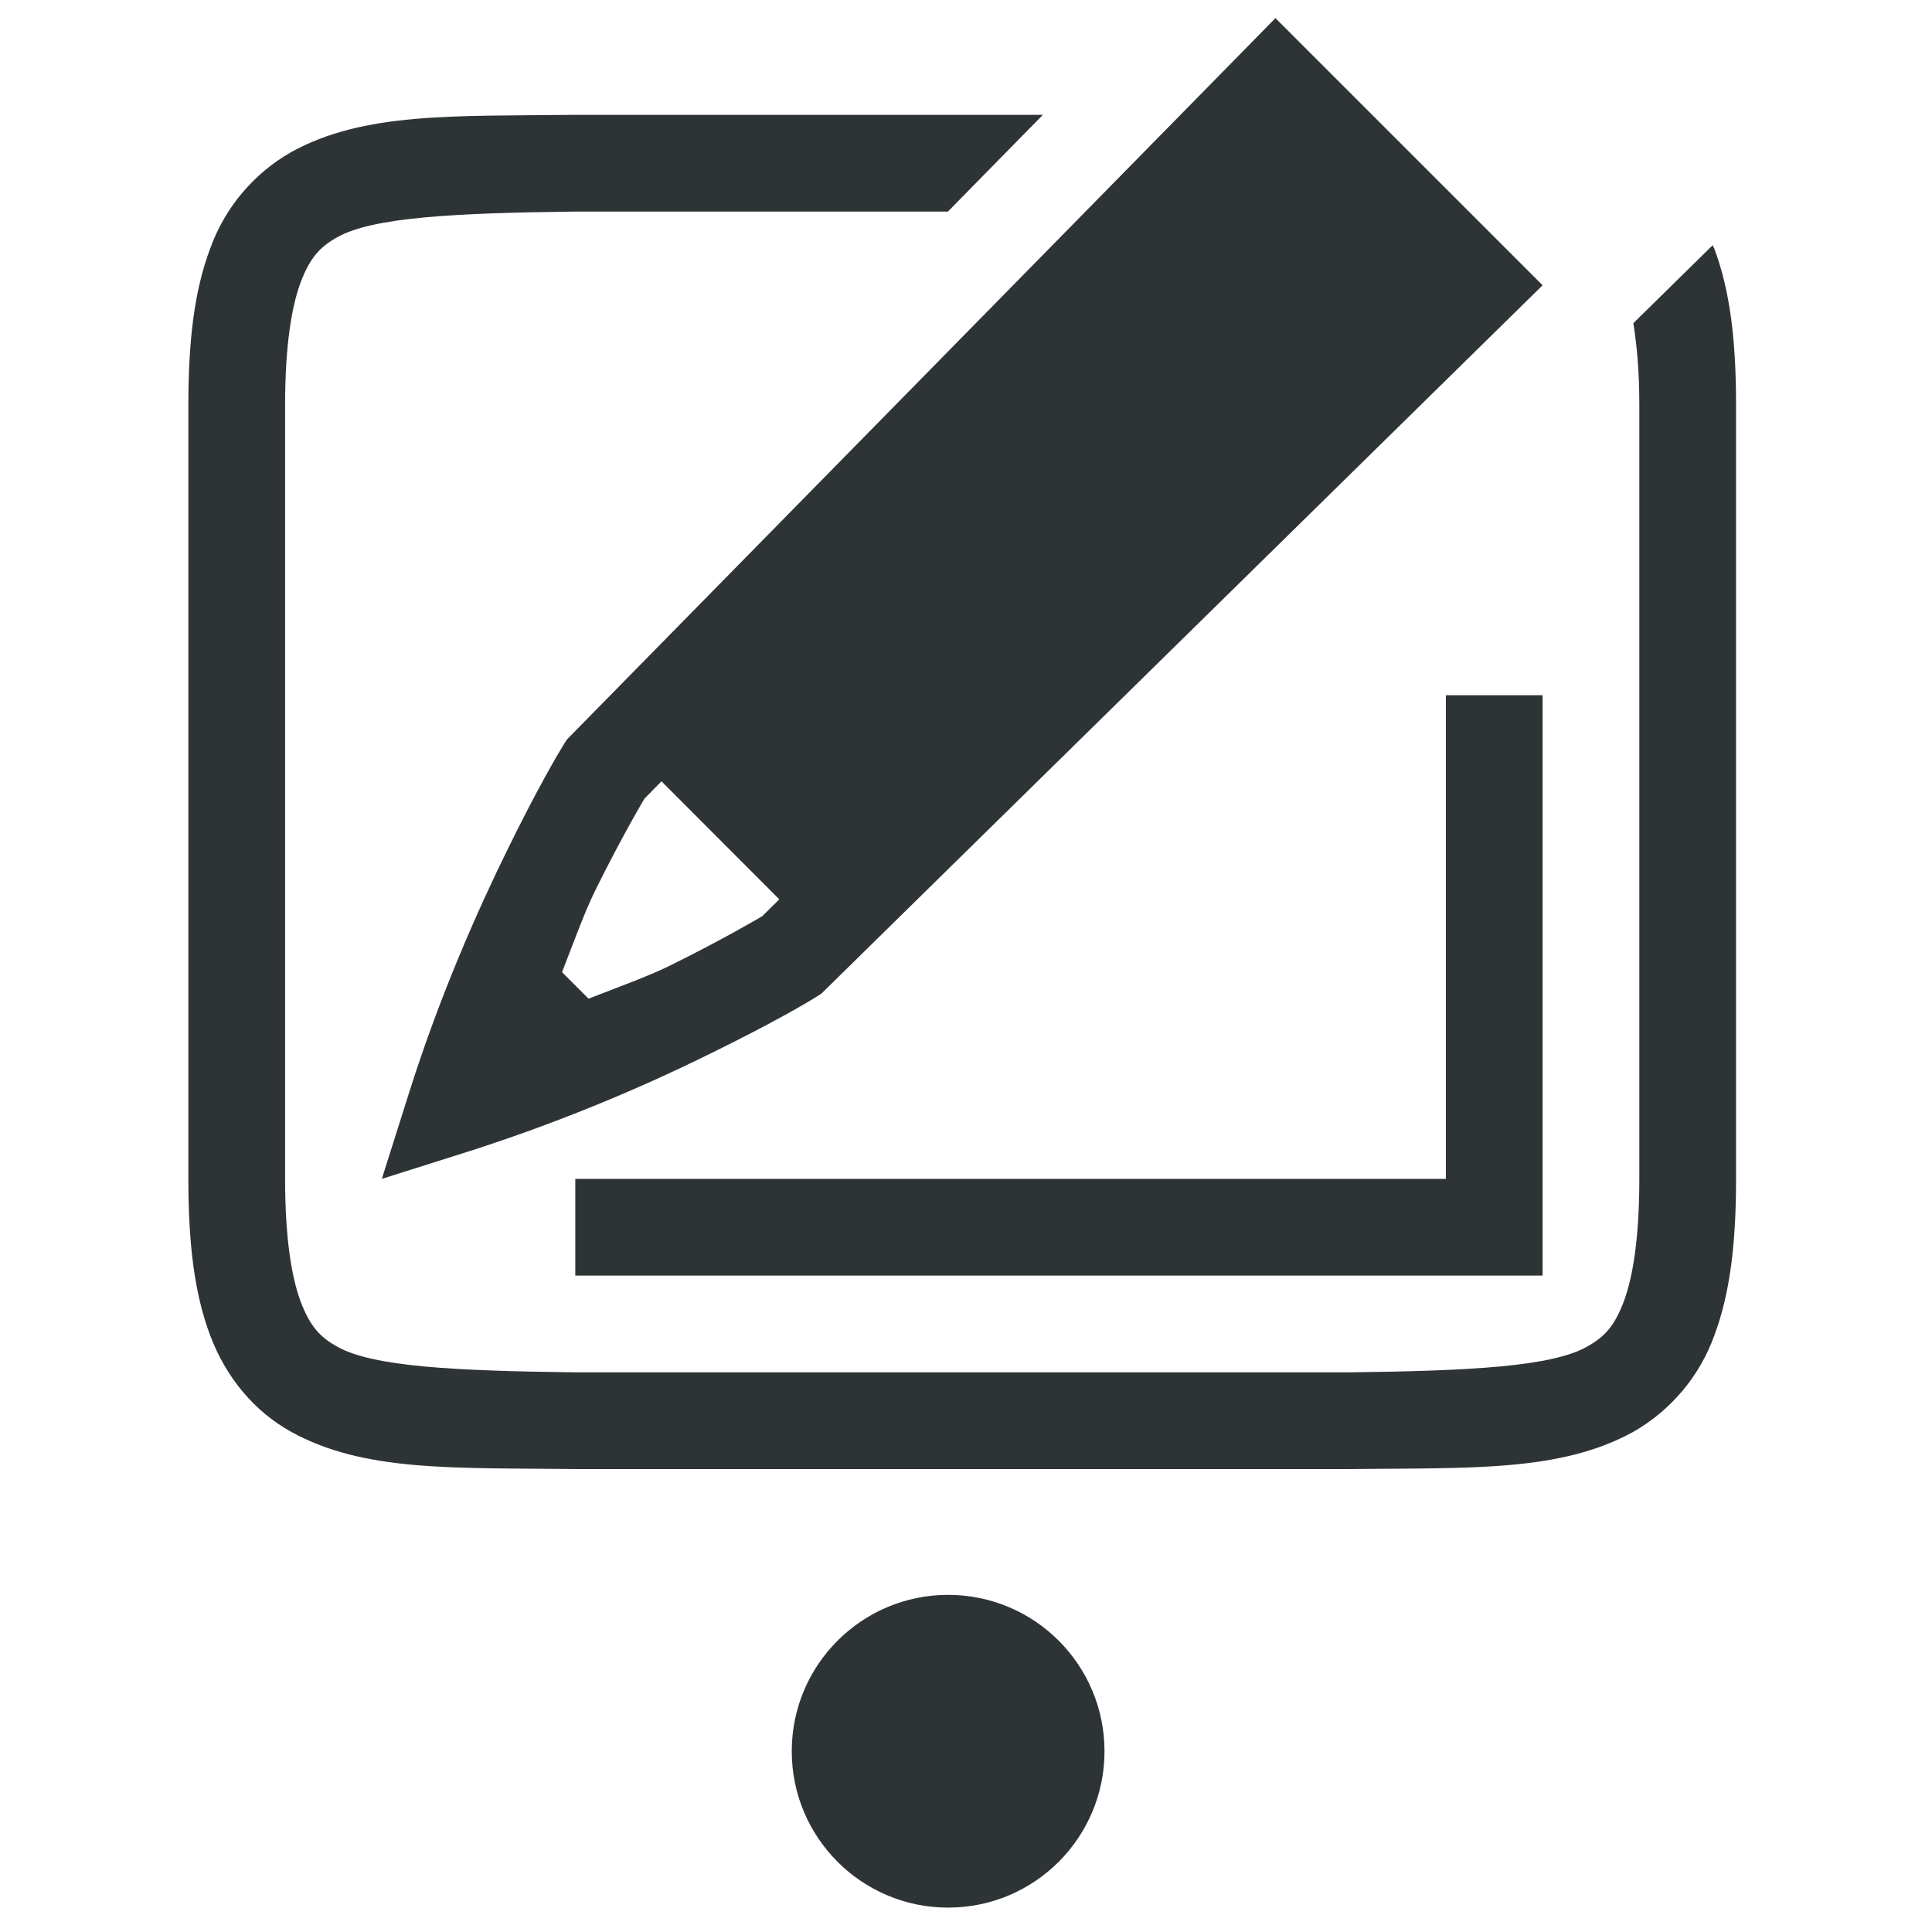
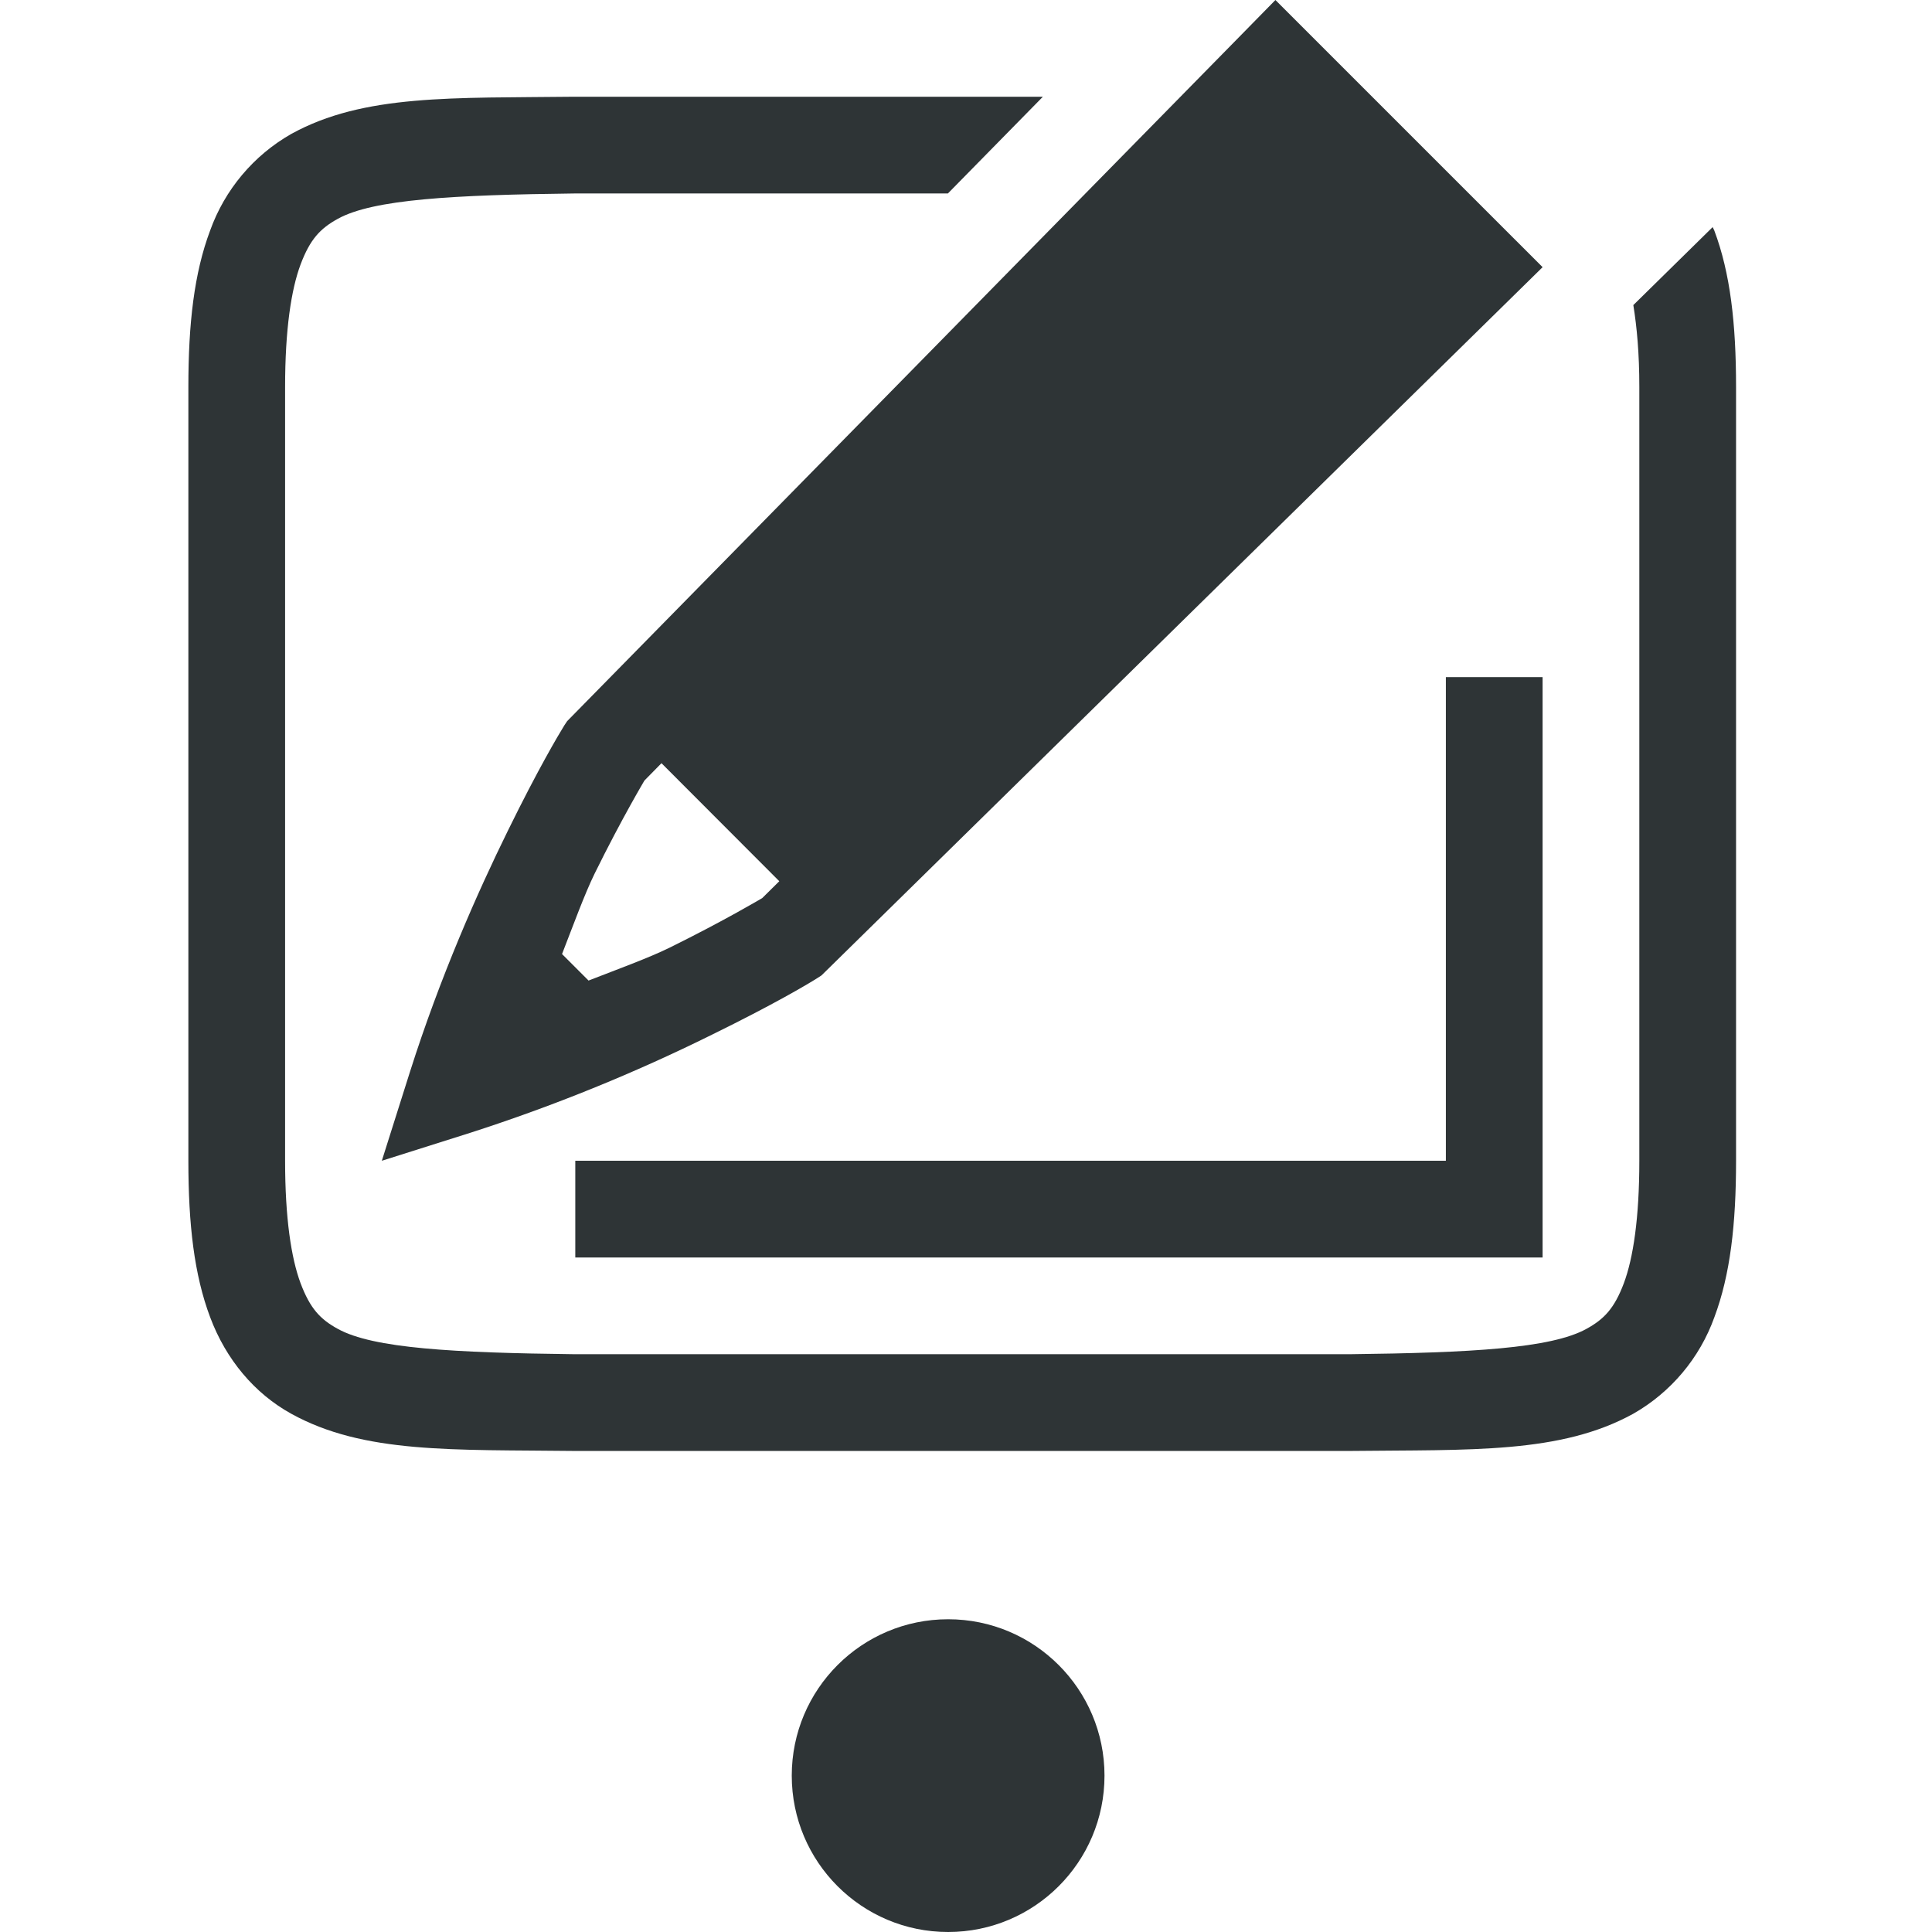
<svg xmlns="http://www.w3.org/2000/svg" height="16" viewBox="0 0 16 16" width="16">
  <g fill="#2e3436">
-     <circle cx="7.852" cy="14.503" r="1.295" />
-     <g transform="matrix(.8010799 0 0 .8010799 1.56 .15)">
+     <circle cx="7.852" cy="14.705" r="1.295" />
+     <g transform="matrix(.8010799 0 0 .8010799 1.56 0)">
      <path d="m3.994 1c-1.258.015-2.179-.03-2.931.385a1.88 1.88 0 0 0 -.838.998c-.165.439-.225.96-.225 1.617v8c0 .658.06 1.179.225 1.617.164.439.461.79.838.998.752.416 1.673.37 2.931.385h8.012c1.258-.014 2.179.03 2.932-.385a1.88 1.88 0 0 0 .838-.998c.164-.438.224-.96.224-1.617v-8c0-.658-.06-1.178-.225-1.617-.005-.013-.012-.023-.017-.035l-.82.806c.037.23.062.499.062.846v8c0 .592-.063 1.006-.16 1.266-.098.26-.203.371-.387.472-.366.202-1.194.247-2.453.262h-8c-1.259-.015-2.09-.06-2.455-.262-.183-.1-.287-.212-.385-.472-.097-.26-.16-.674-.16-1.266v-8c0-.592.063-1.006.16-1.266.098-.26.202-.371.385-.472.365-.202 1.195-.247 2.455-.262h3.852l.982-1h-4.836z" />
      <path d="m11.238 0-.353.36-6.969 7.095-.03.045c-.061.099-.27.45-.583 1.088-.314.638-.7 1.51-1.012 2.492l-.291.92.92-.291a18.163 18.163 0 0 0 2.492-1.012c.638-.313.987-.52 1.088-.584l.045-.029 7.455-7.322zm-6.347 7.89 1.218 1.22-.177.175c.007-.005-.379.227-.961.514-.214.105-.536.222-.834.338l-.274-.274c.116-.298.233-.62.338-.834.287-.582.518-.966.514-.96zm-.891 4.11v1h10v-6h-1v5z" />
    </g>
  </g>
</svg>
